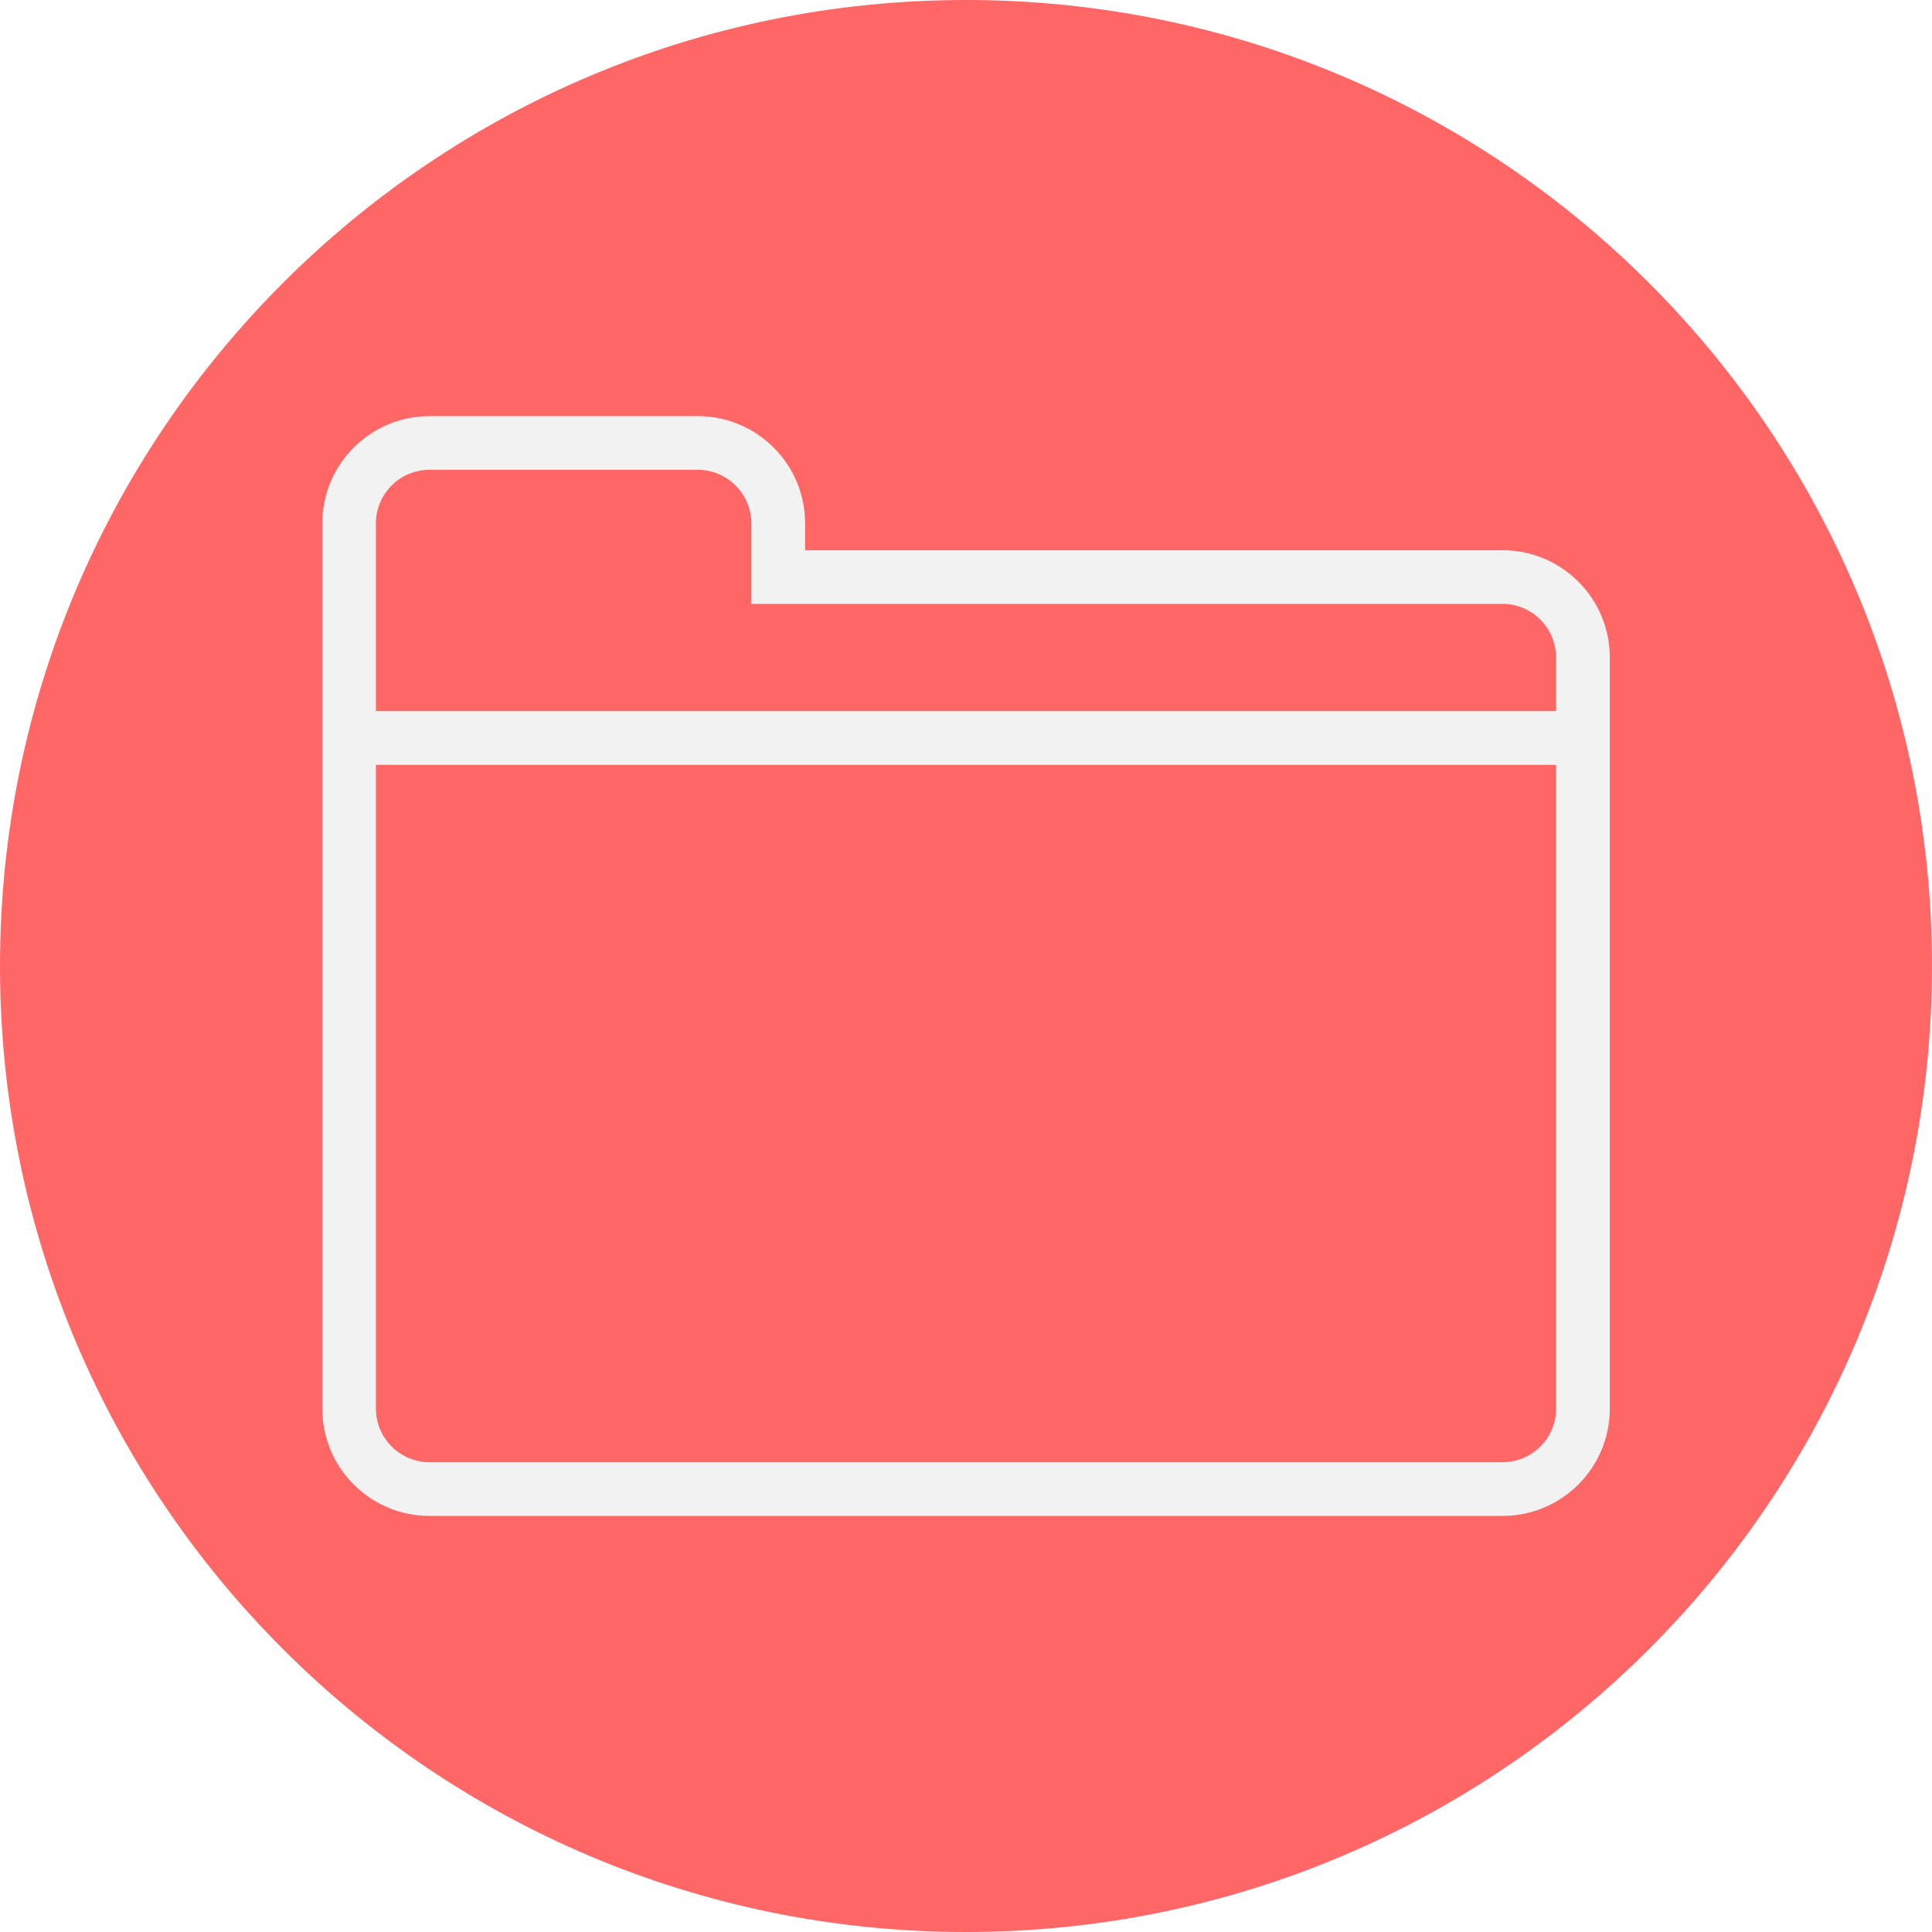
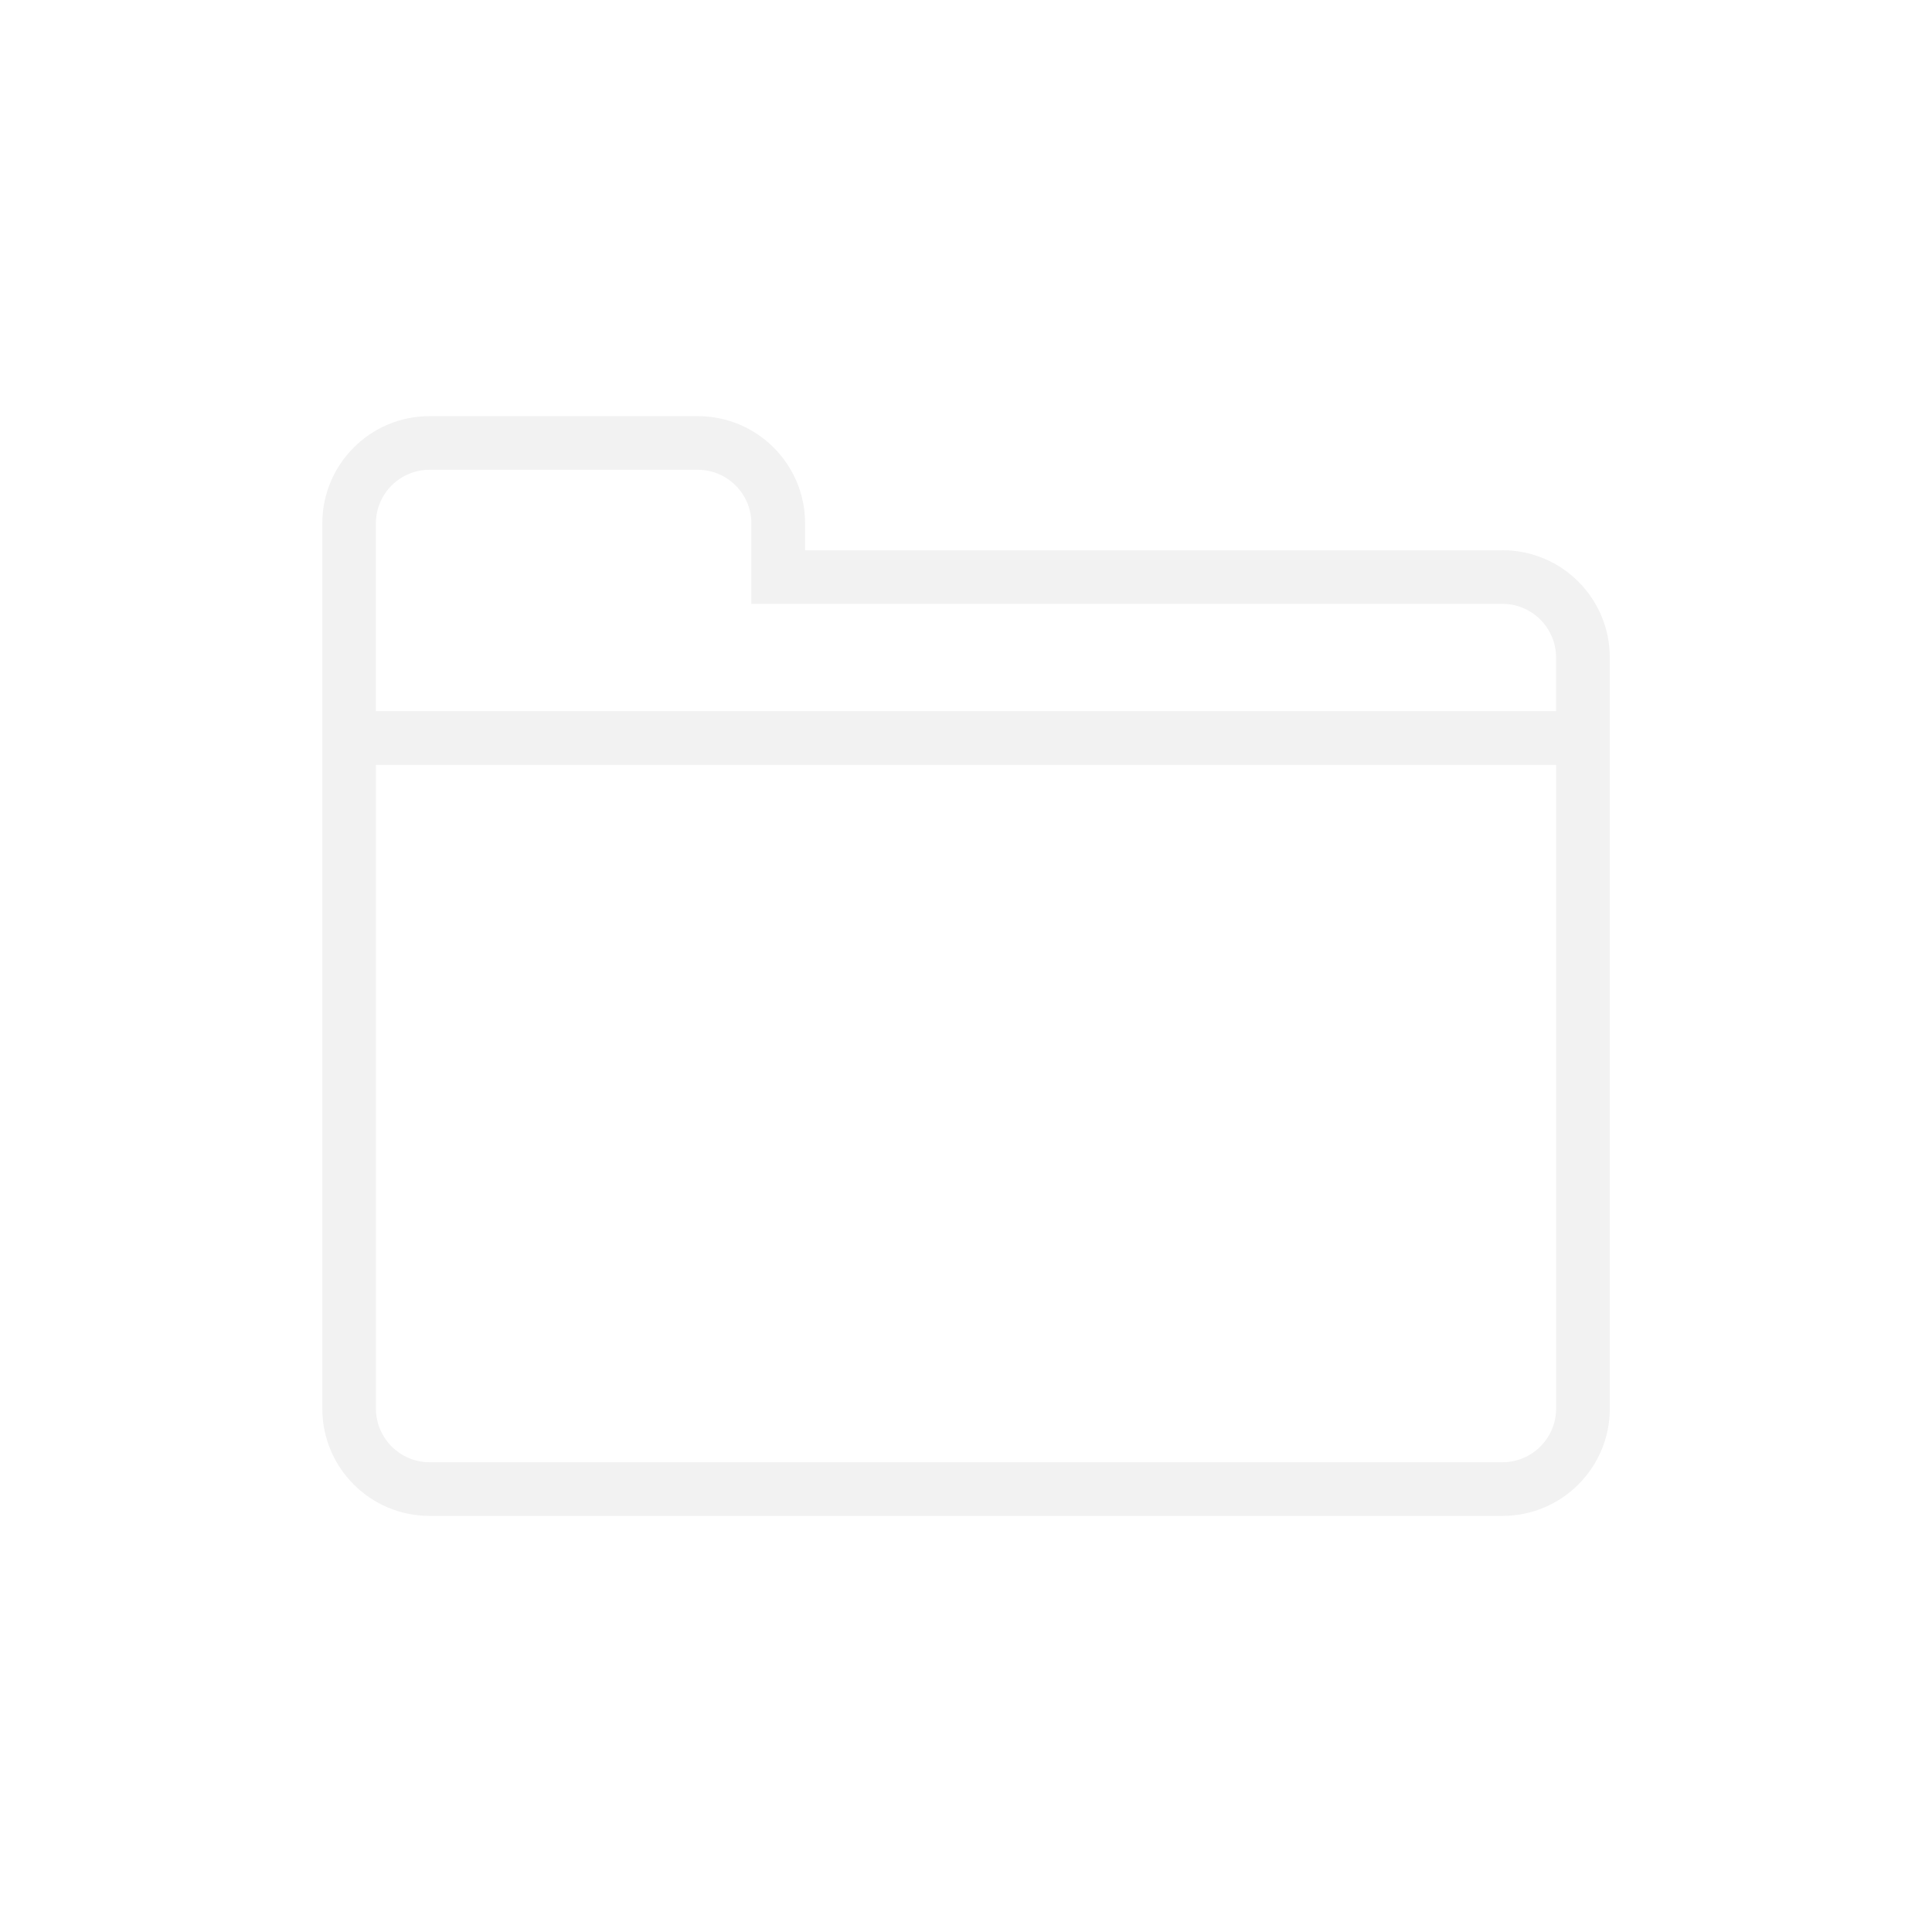
<svg xmlns="http://www.w3.org/2000/svg" width="800px" height="800px" viewBox="-3.2 -3.2 38.40 38.40" version="1.1" fill="#f2f2f2">
-   <g id="SVGRepo_bgCarrier" stroke-width="0">
-     <rect x="-3.2" y="-3.2" width="38.40" height="38.40" rx="19.2" fill="#ff6766" strokewidth="0" />
-   </g>
  <g id="SVGRepo_tracerCarrier" stroke-linecap="round" stroke-linejoin="round" />
  <g id="SVGRepo_iconCarrier">
    <g id="icomoon-ignore"> </g>
    <path d="M26.663 7.737h-13.861v-0.533c0-1.178-0.955-2.133-2.133-2.133h-5.331c-1.178 0-2.132 0.955-2.132 2.133v17.593c0 1.178 0.955 2.133 2.132 2.133h21.325c1.178 0 2.133-0.955 2.133-2.133v-14.928c0-1.178-0.955-2.133-2.133-2.133zM4.271 7.203c0-0.588 0.479-1.066 1.066-1.066h5.331c0.588 0 1.066 0.478 1.066 1.066v1.599h14.928c0.588 0 1.066 0.478 1.066 1.066v1.066h-23.457v-3.732zM26.663 25.863h-21.325c-0.588 0-1.066-0.479-1.066-1.066v-12.795h23.457v12.795c0 0.588-0.479 1.066-1.066 1.066z" fill="#f2f2f2"> </path>
  </g>
</svg>
